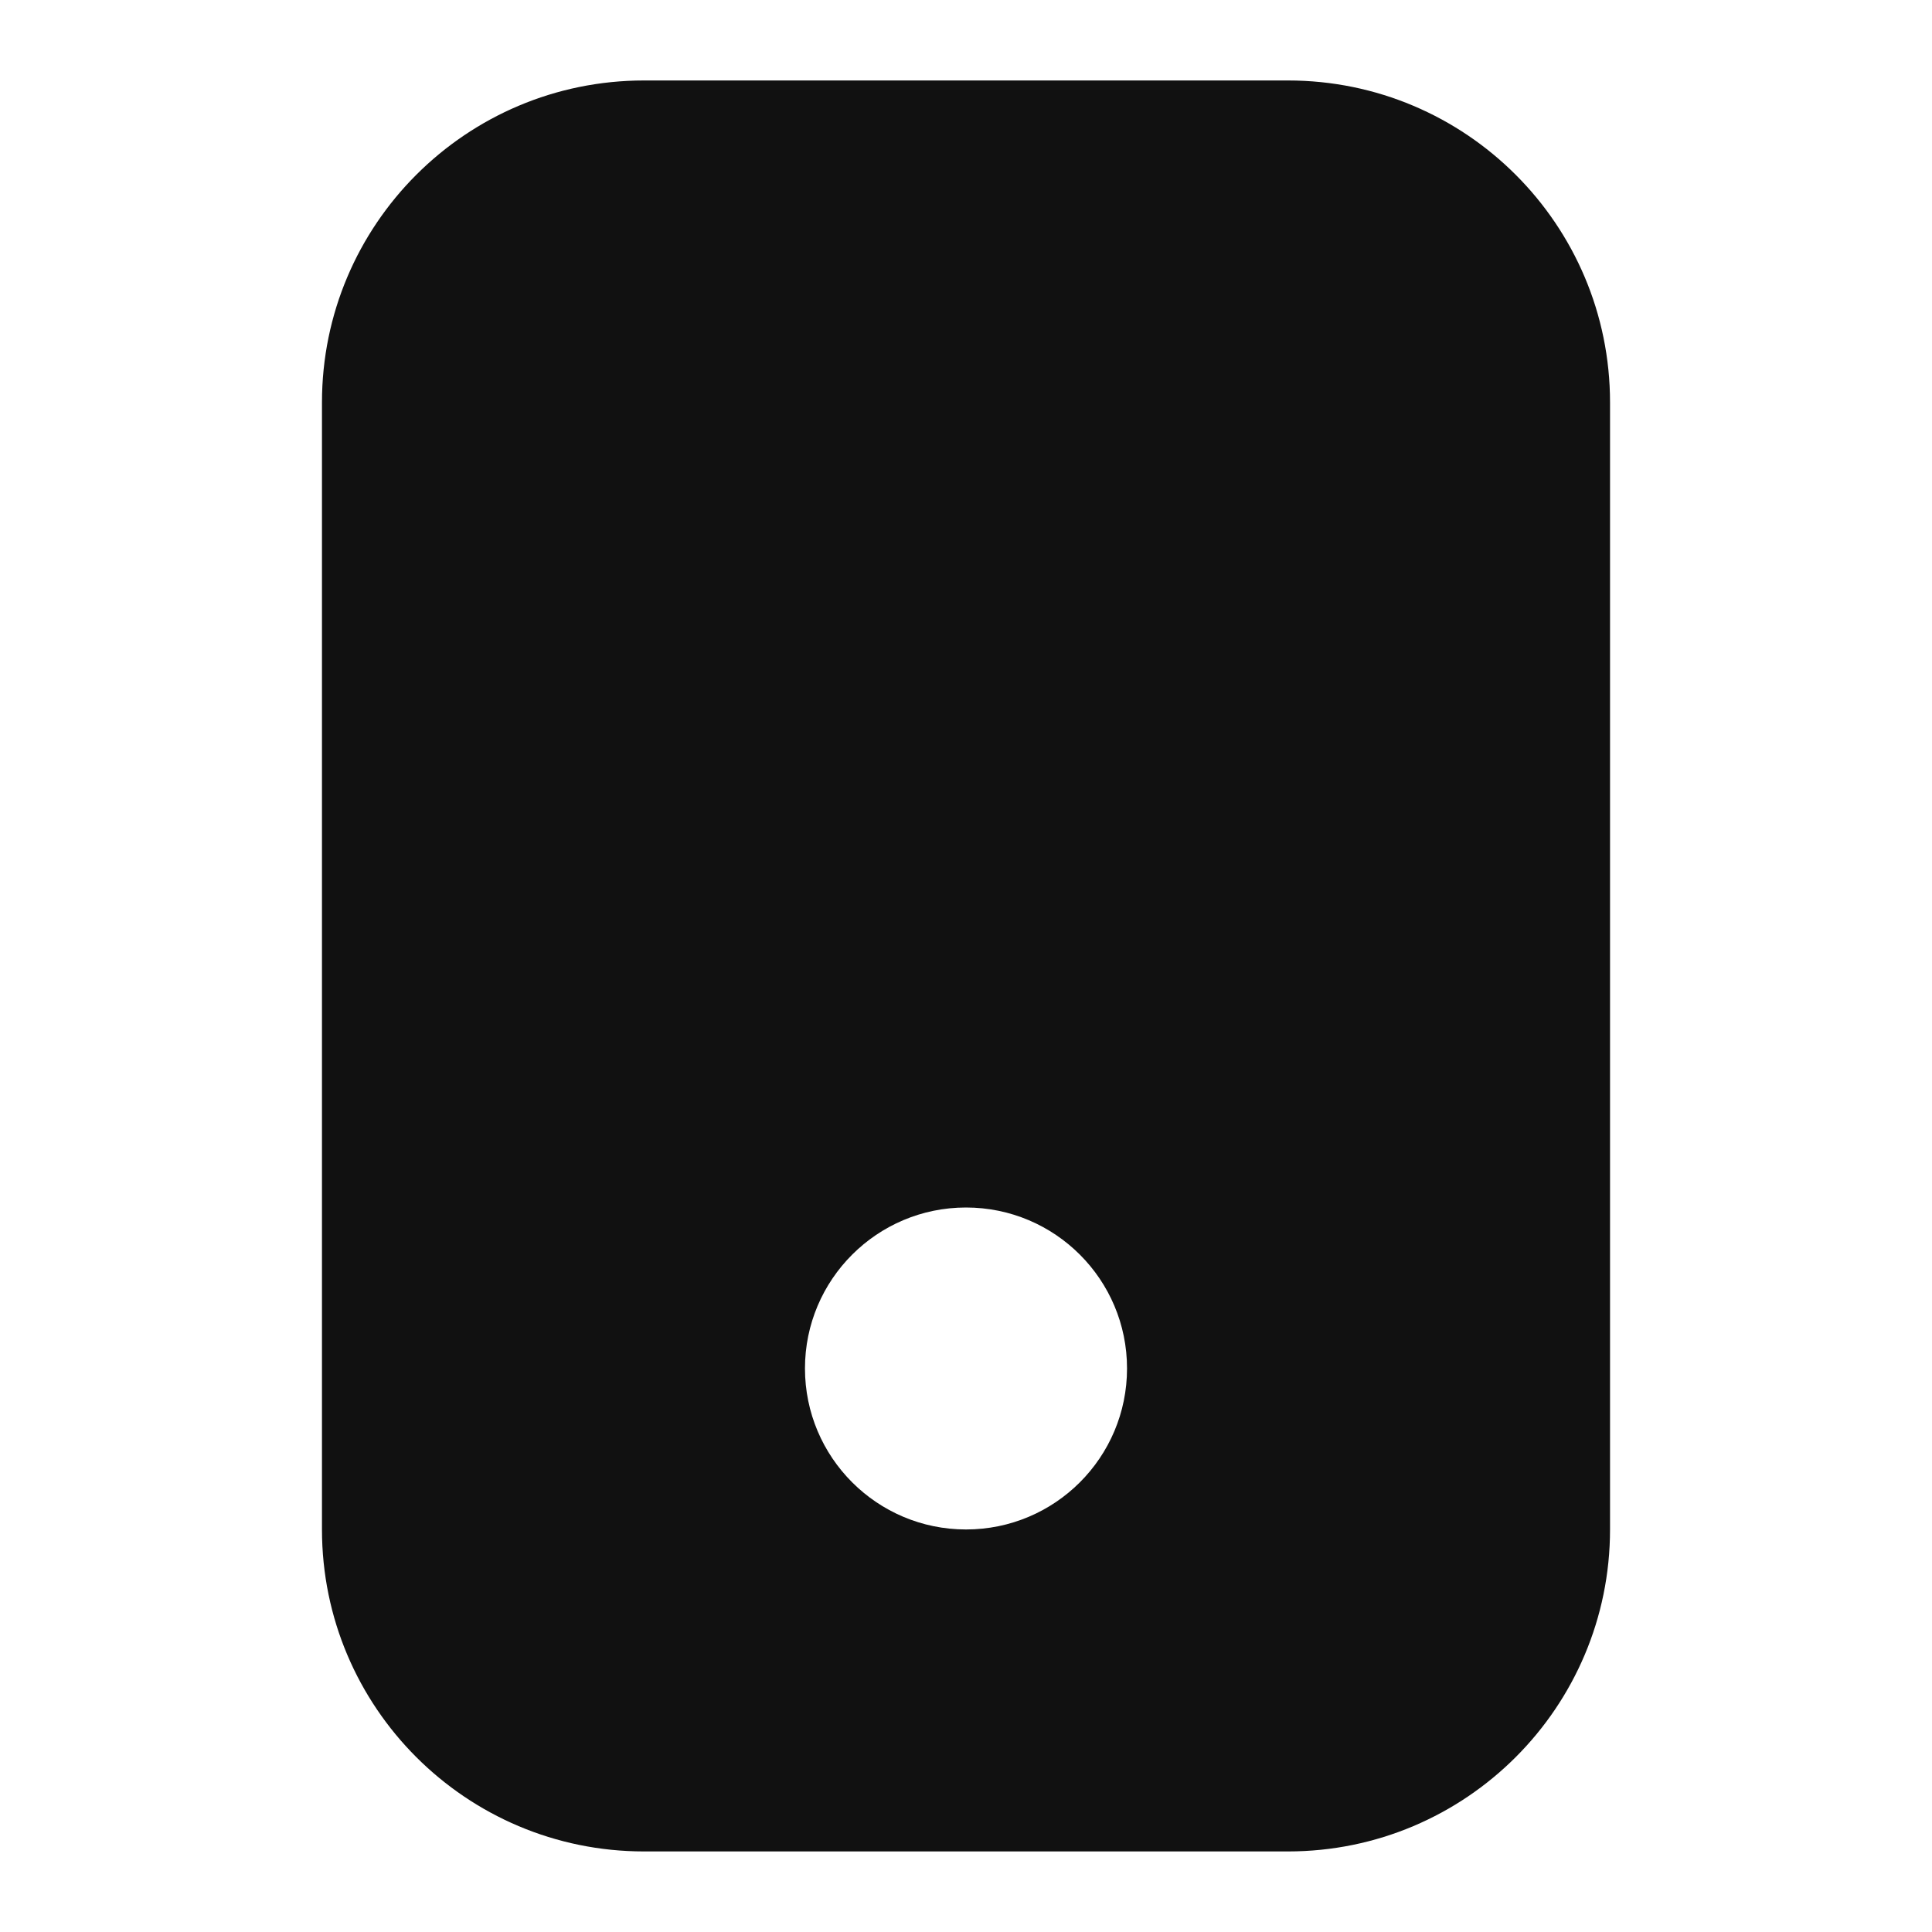
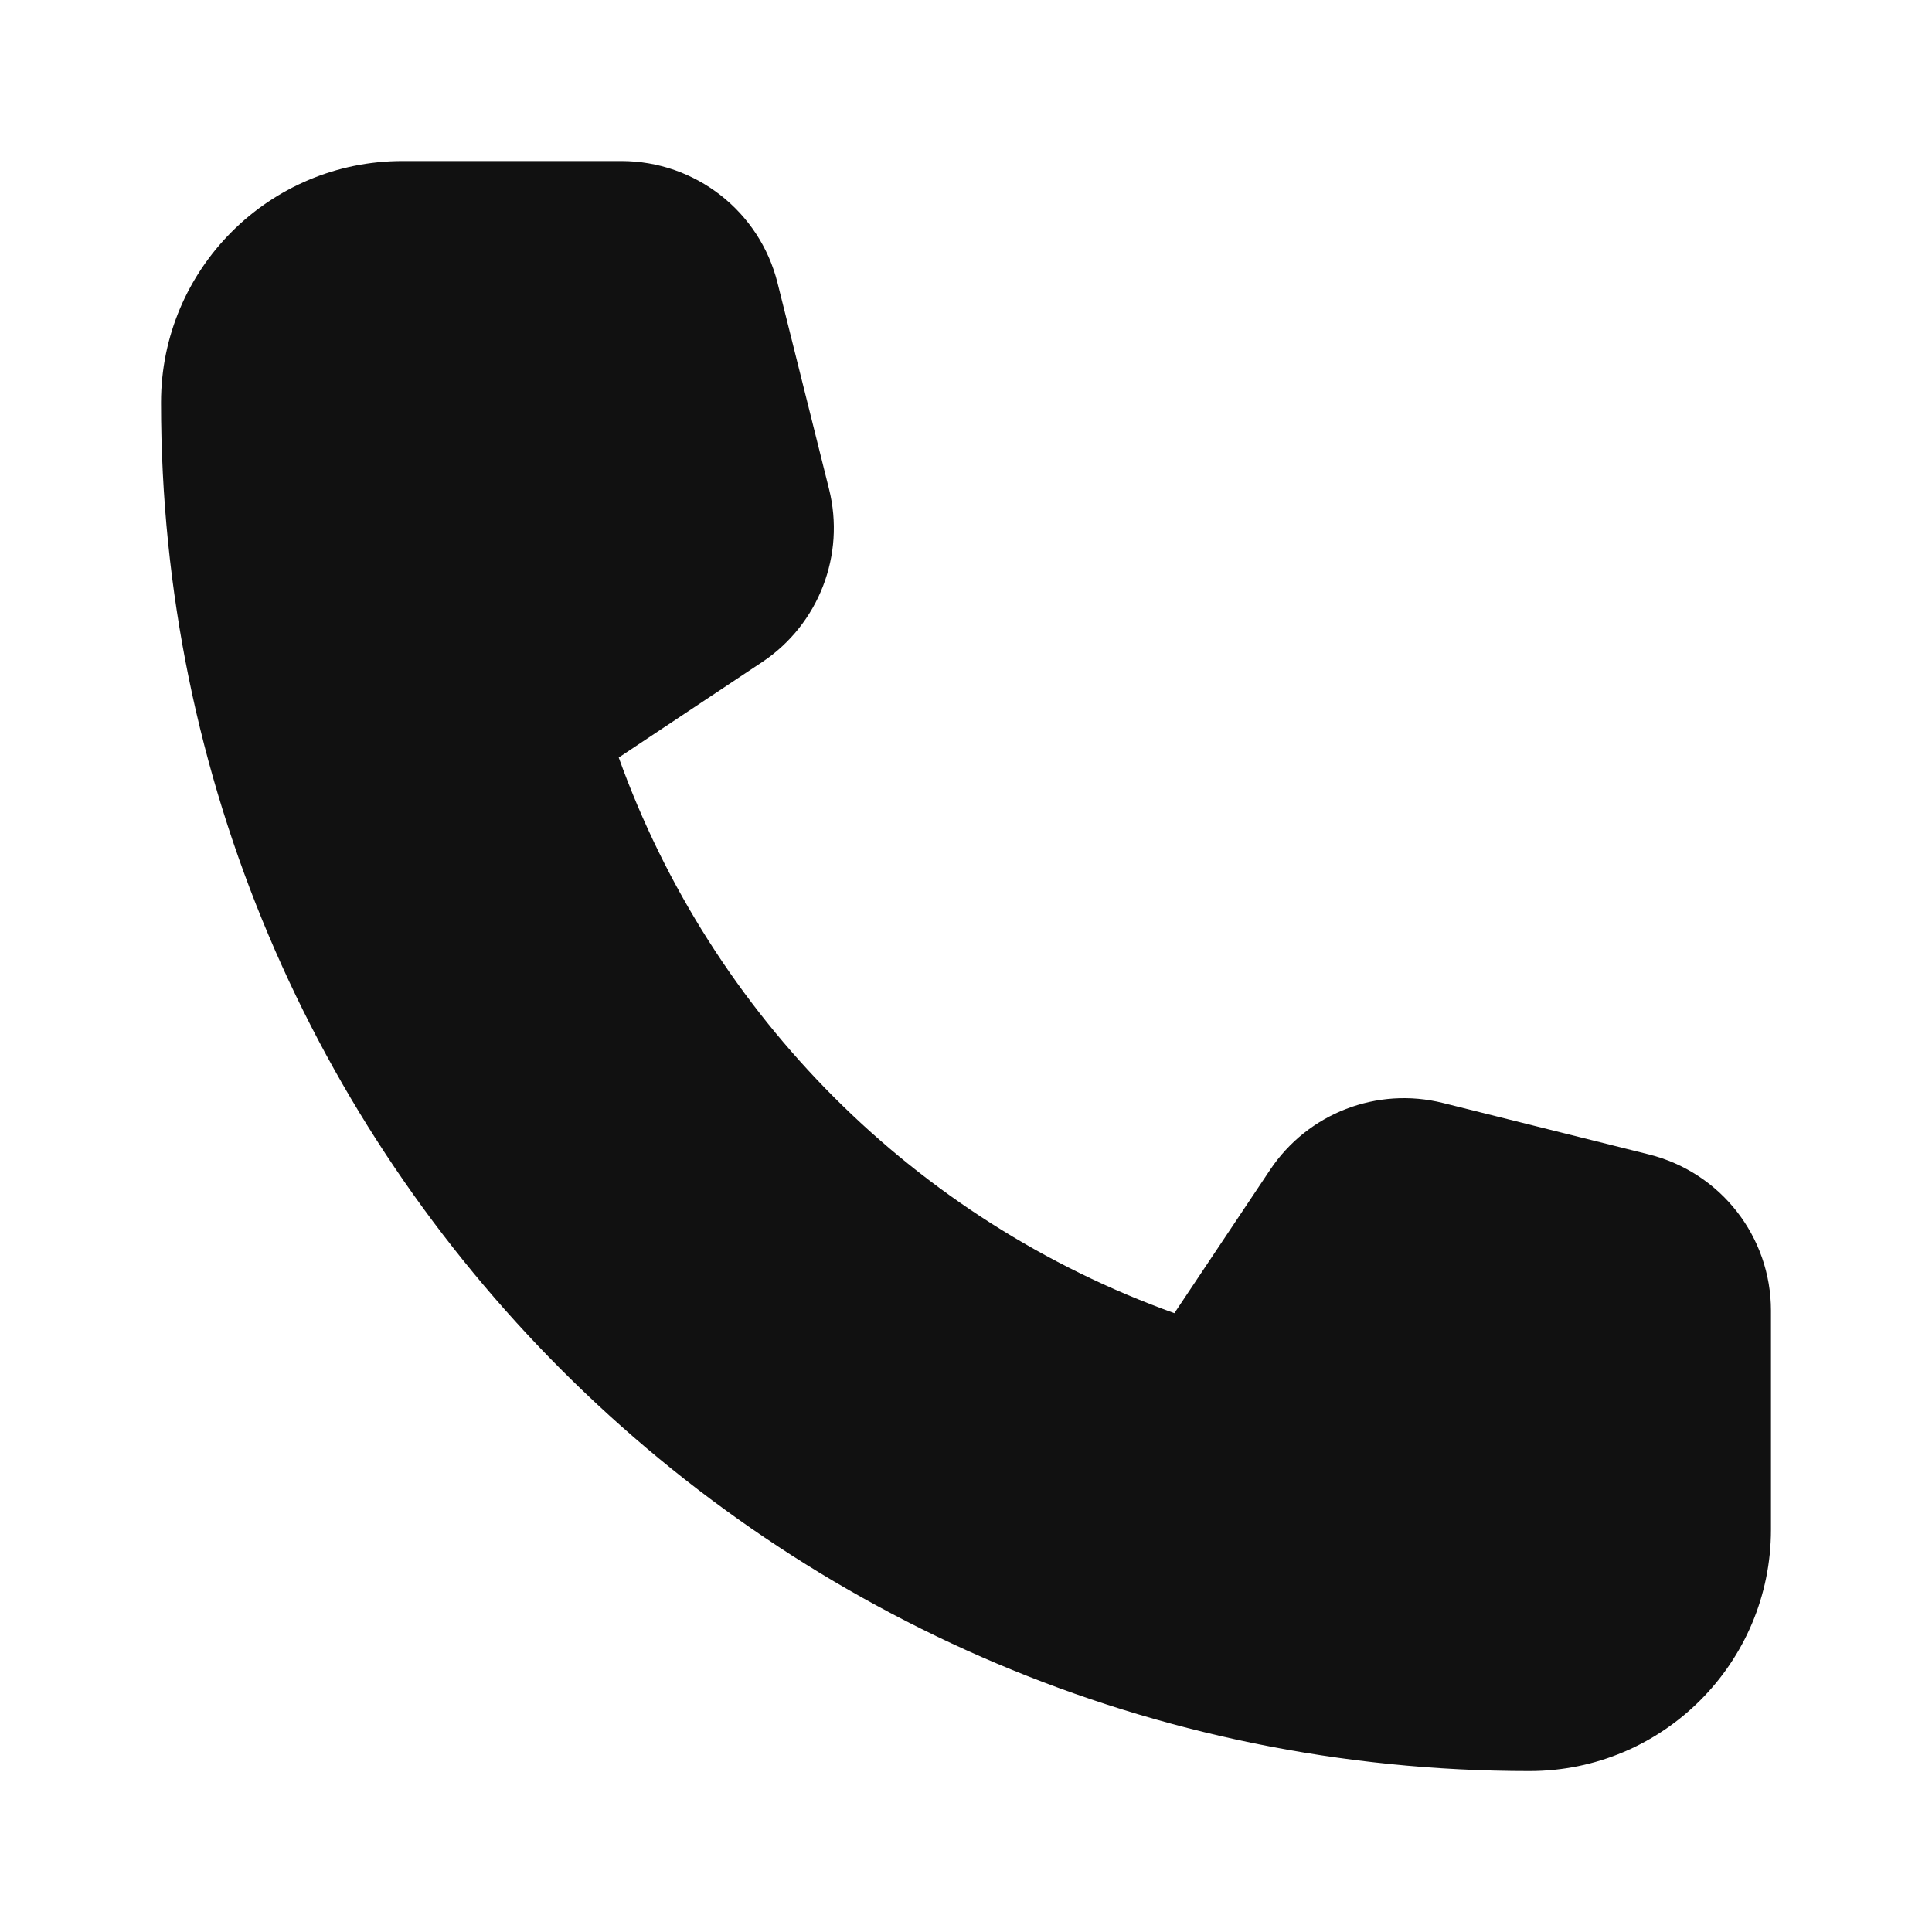
<svg xmlns="http://www.w3.org/2000/svg" width="20" height="20" viewBox="0 0 20 20" fill="none">
-   <path d="M13.333 0.833C15.174 0.833 16.667 2.325 16.667 4.166V15.833C16.667 17.674 15.174 19.166 13.333 19.166H6.667C4.826 19.166 3.333 17.674 3.333 15.833V4.166C3.333 2.325 4.826 0.833 6.667 0.833H13.333ZM10 12.5C9.08 12.5 8.333 13.246 8.333 14.166C8.333 15.087 9.08 15.833 10 15.833C10.921 15.833 11.667 15.087 11.667 14.166C11.667 13.246 10.921 12.5 10 12.5Z" fill="#111111" />
+   <path d="M6.432 1.667C7.197 1.667 7.864 2.187 8.049 2.929L8.582 5.062C8.753 5.745 8.476 6.462 7.891 6.853L6.405 7.842C7.368 10.522 9.478 12.632 12.157 13.594L13.148 12.11C13.539 11.524 14.255 11.247 14.938 11.418L17.071 11.951C17.813 12.137 18.333 12.803 18.333 13.568V15.834C18.333 17.214 17.214 18.334 15.833 18.334C8.009 18.334 1.667 11.991 1.667 4.167C1.667 2.786 2.786 1.667 4.167 1.667H6.432Z" fill="#111111" />
</svg>
